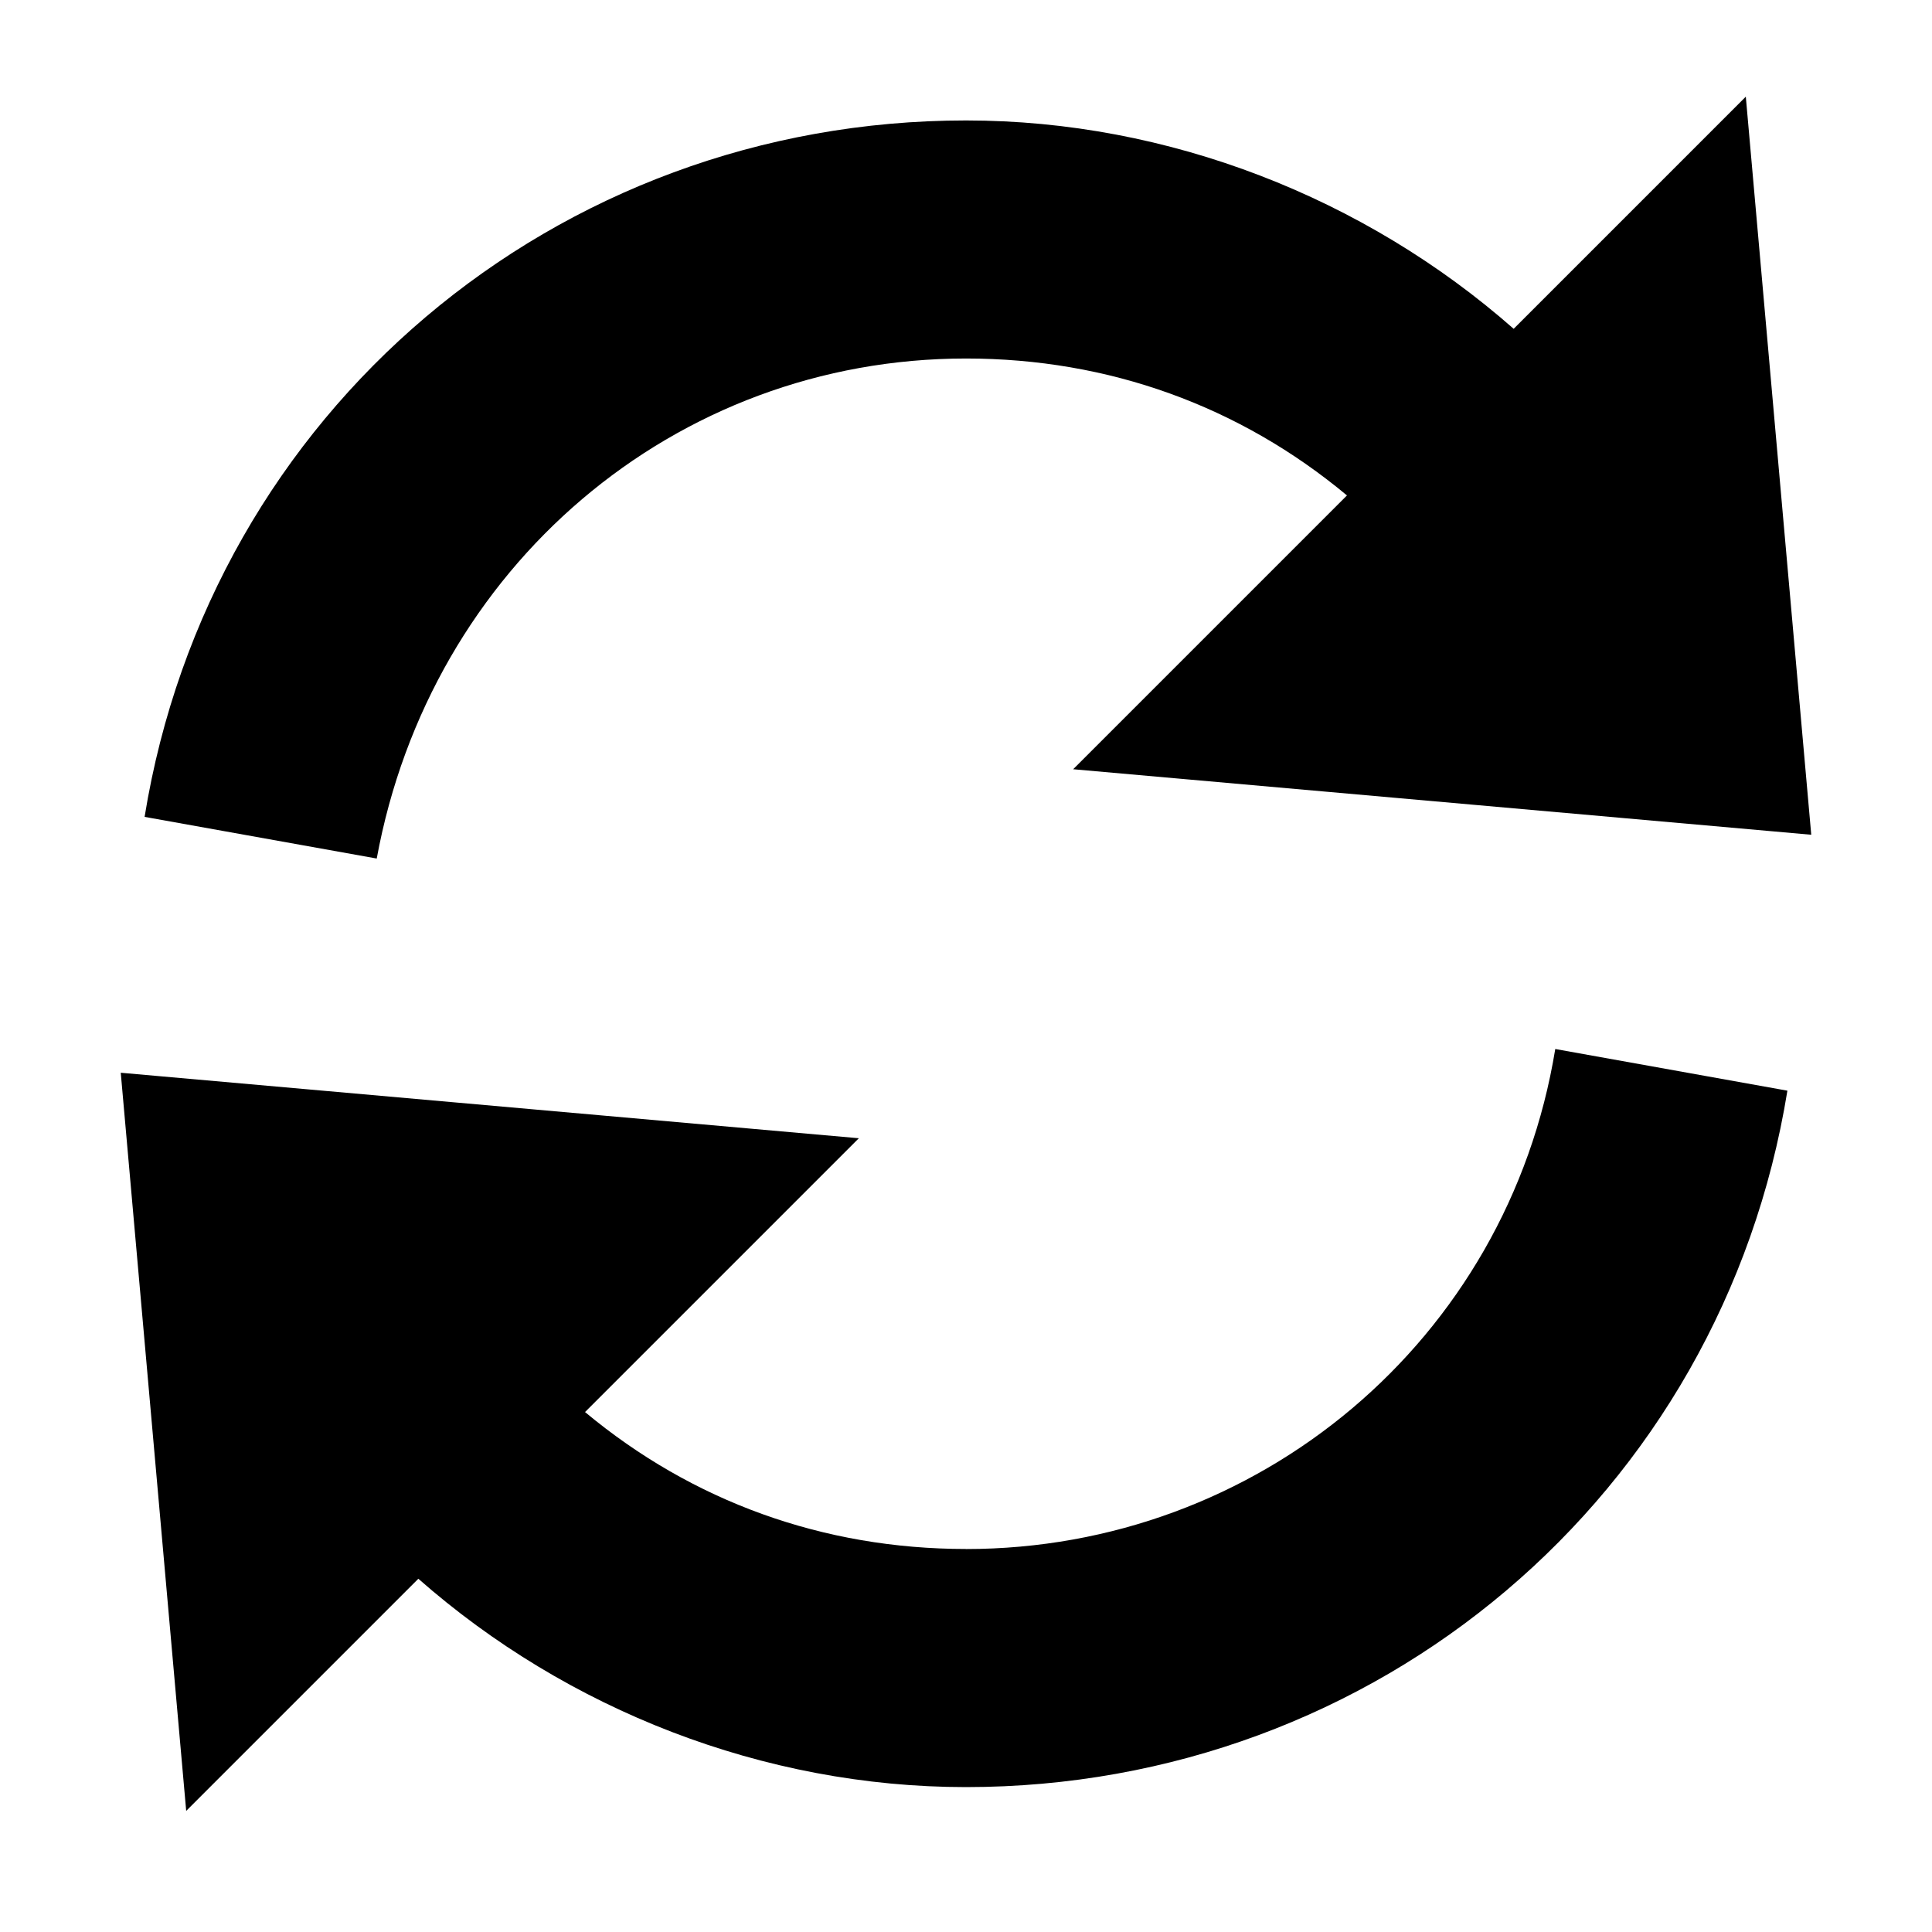
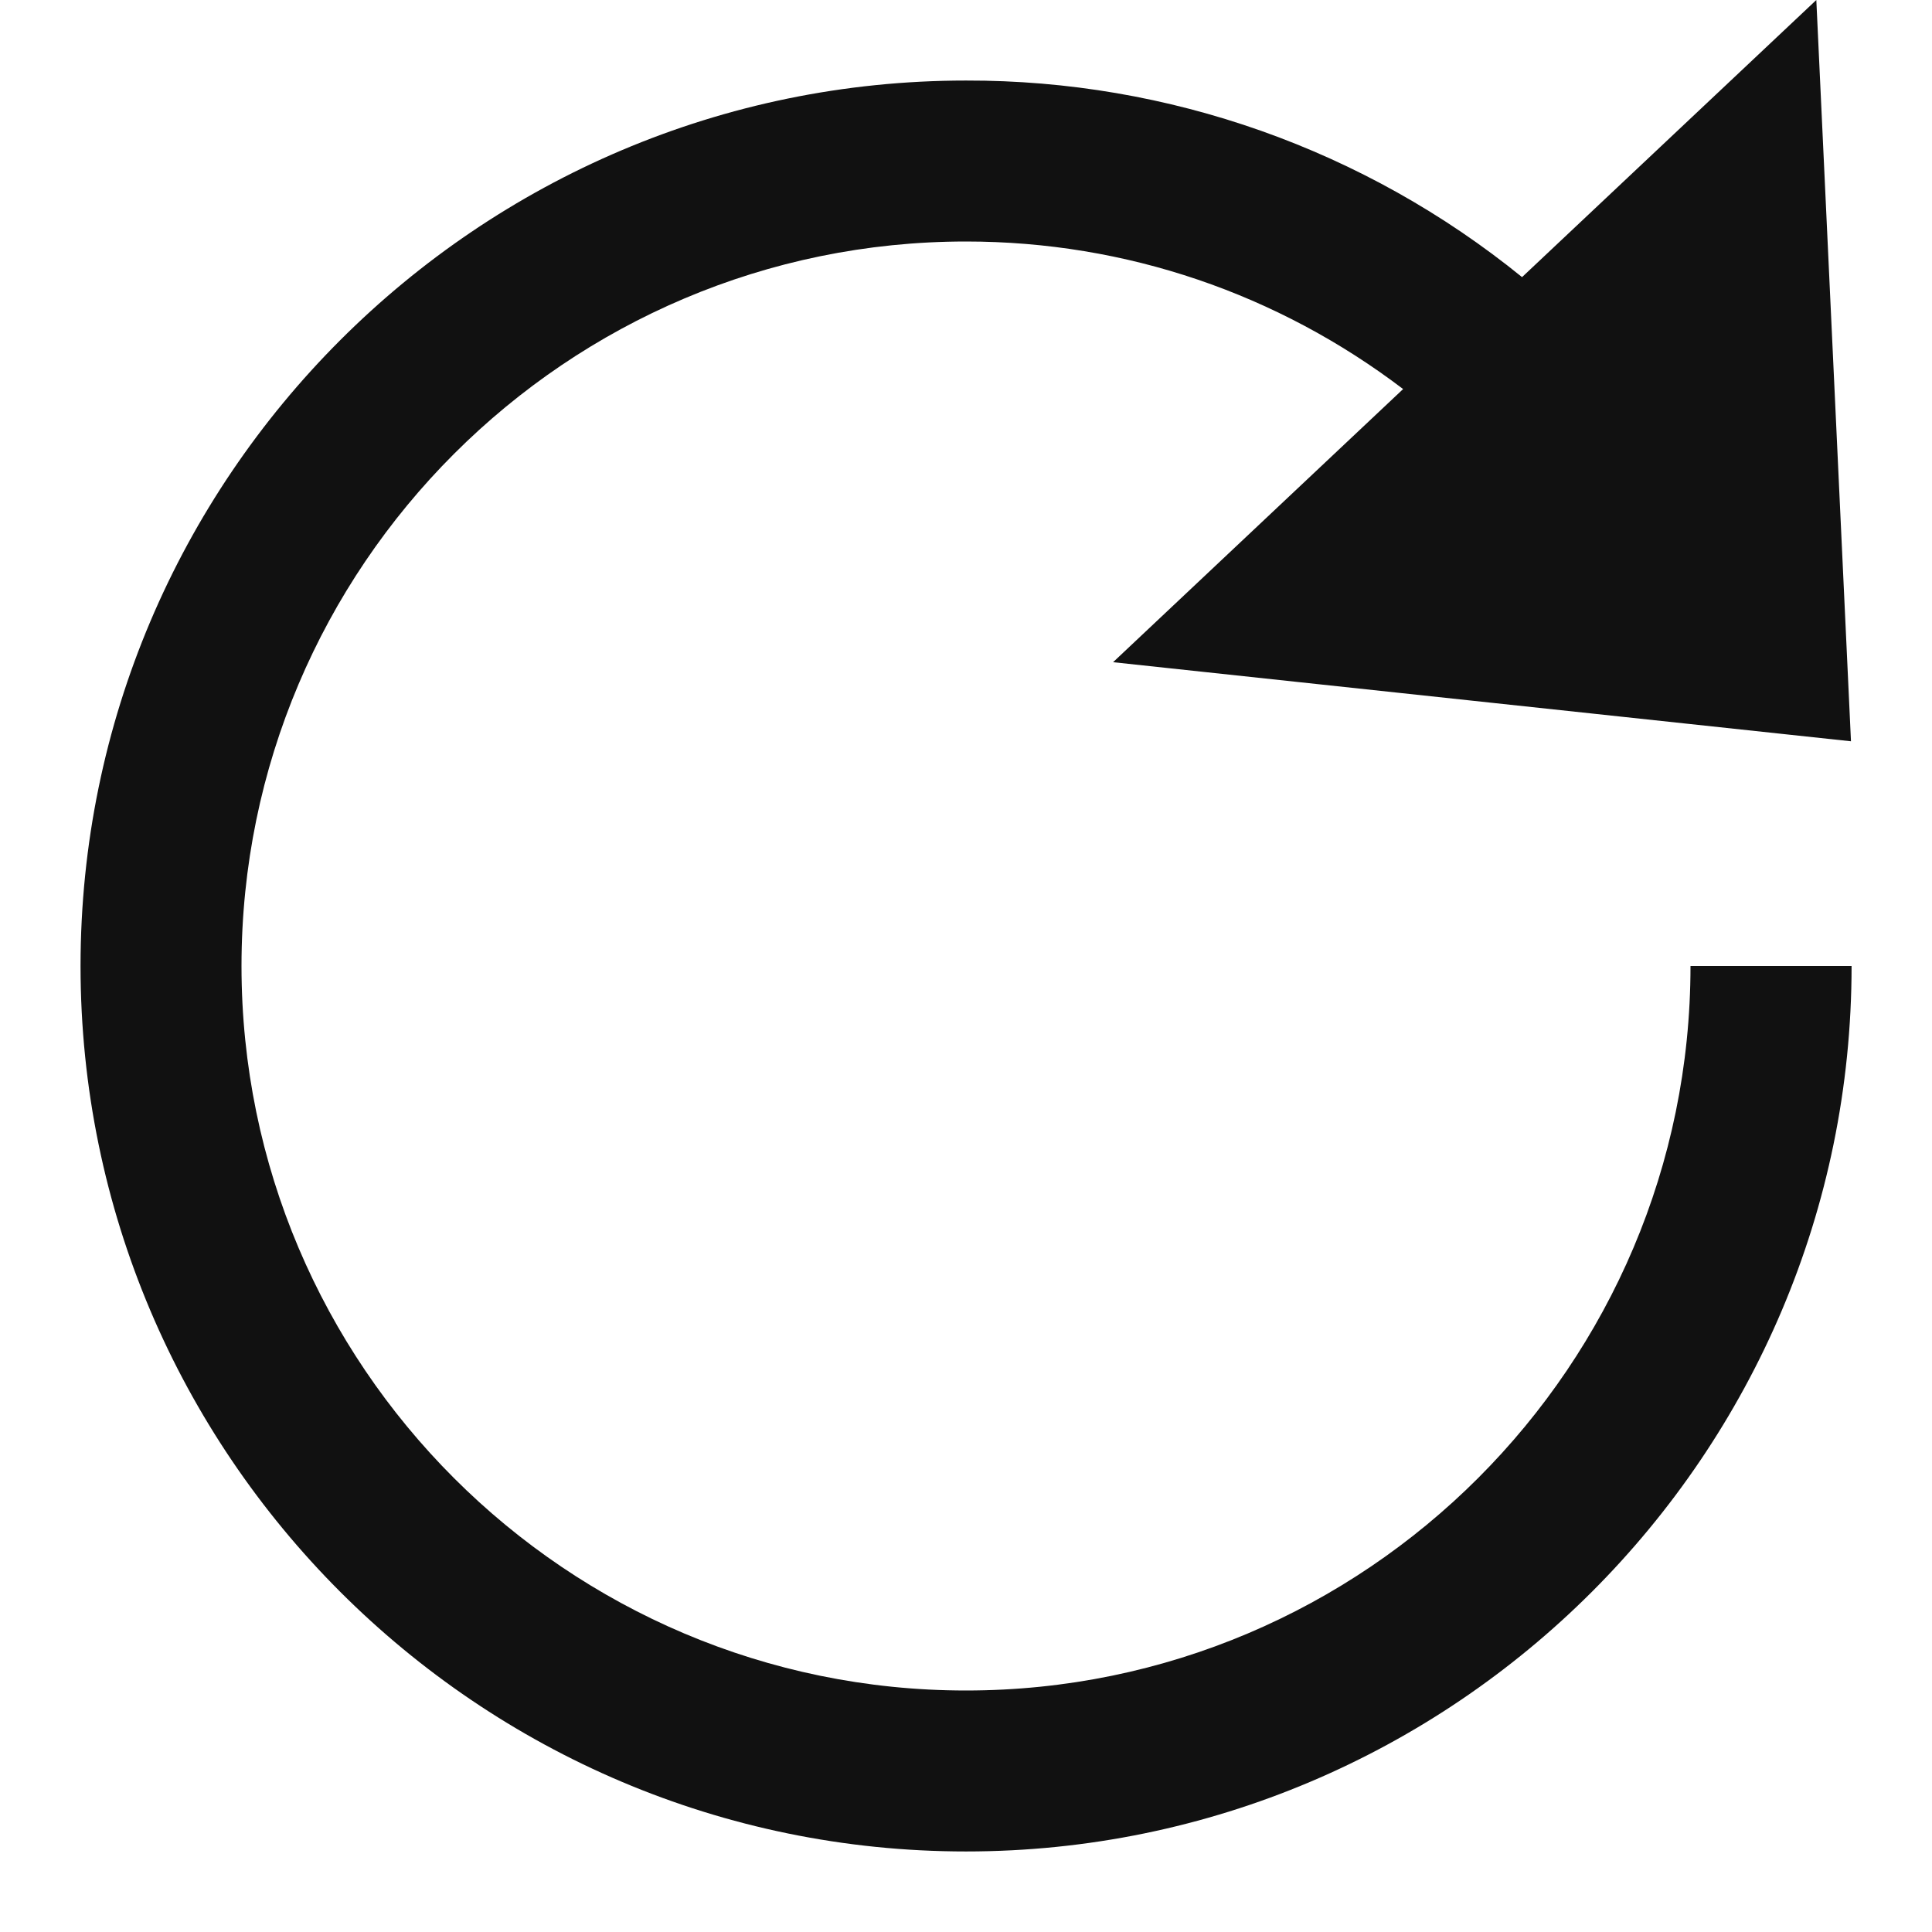
- <svg xmlns="http://www.w3.org/2000/svg" version="1.1" width="32" height="32" viewBox="0 0 32 32">
-   <path d="M16 5.938c2.366 0 4.535 0.789 6.31 2.268l-4.535 4.535 12.225 1.085-1.084-12.225-3.845 3.845c-2.465-2.169-5.718-3.451-9.070-3.451-6.803 0-12.521 4.831-13.606 11.535l3.845 0.69c0.887-4.831 4.93-8.282 9.761-8.282z" />
-   <path d="M16 25.656c-2.366 0-4.535-0.789-6.31-2.268l4.535-4.535-12.225-1.085 1.084 12.226 3.845-3.845c2.465 2.169 5.718 3.451 9.070 3.451 6.803 0 12.521-4.831 13.606-11.535l-3.845-0.69c-0.789 4.831-4.93 8.282-9.761 8.282z" />
+ <svg xmlns="http://www.w3.org/2000/svg" width="16" height="16" viewBox="0 0 16 16" fill="none">
+   <path d="M14 8C14 11.309 11.309 14 8 14C4.692 14 2 11.309 2 8C2 4.691 4.692 2 8 2C9.326 2 10.582 2.433 11.62 3.222L9.218 5.484L15.329 6.139L15.042 0L12.605 2.295C11.303 1.238 9.677 0.663 8 0.667C3.957 0.667 0.667 3.957 0.667 8C0.667 12.043 3.957 15.333 8 15.333C12.044 15.333 15.334 12.043 15.334 8H14Z" fill="#111111" />
</svg>
